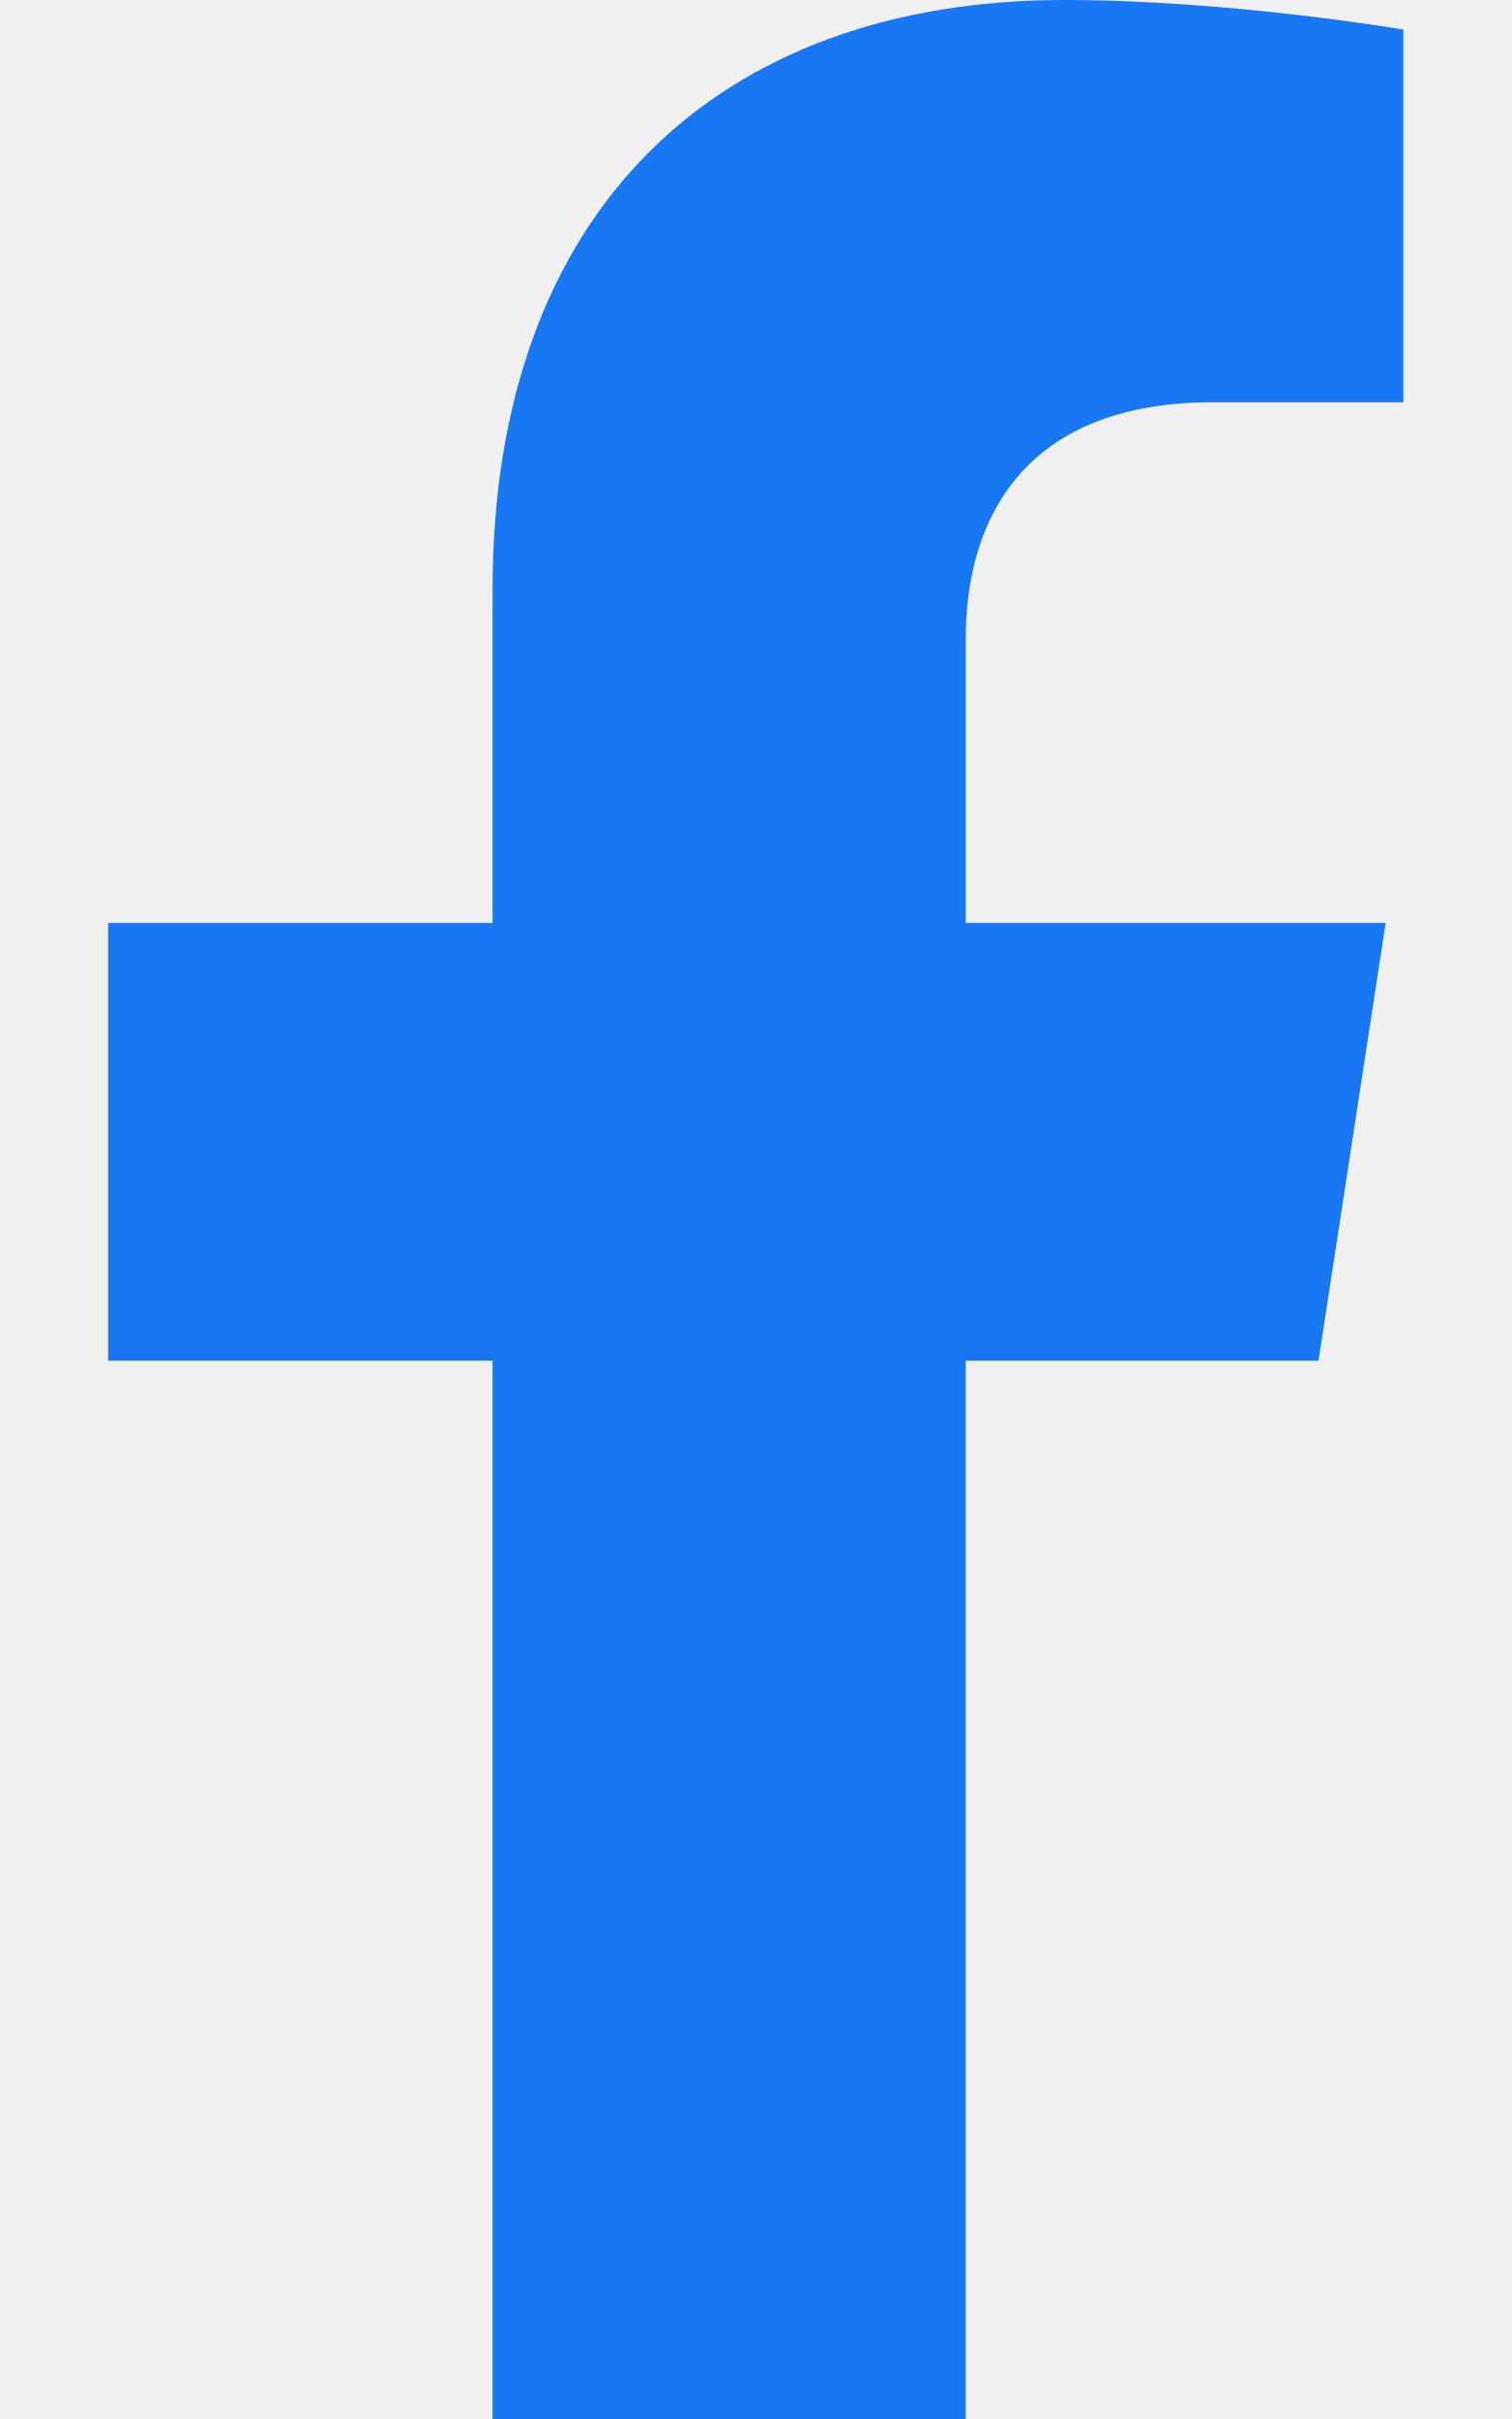
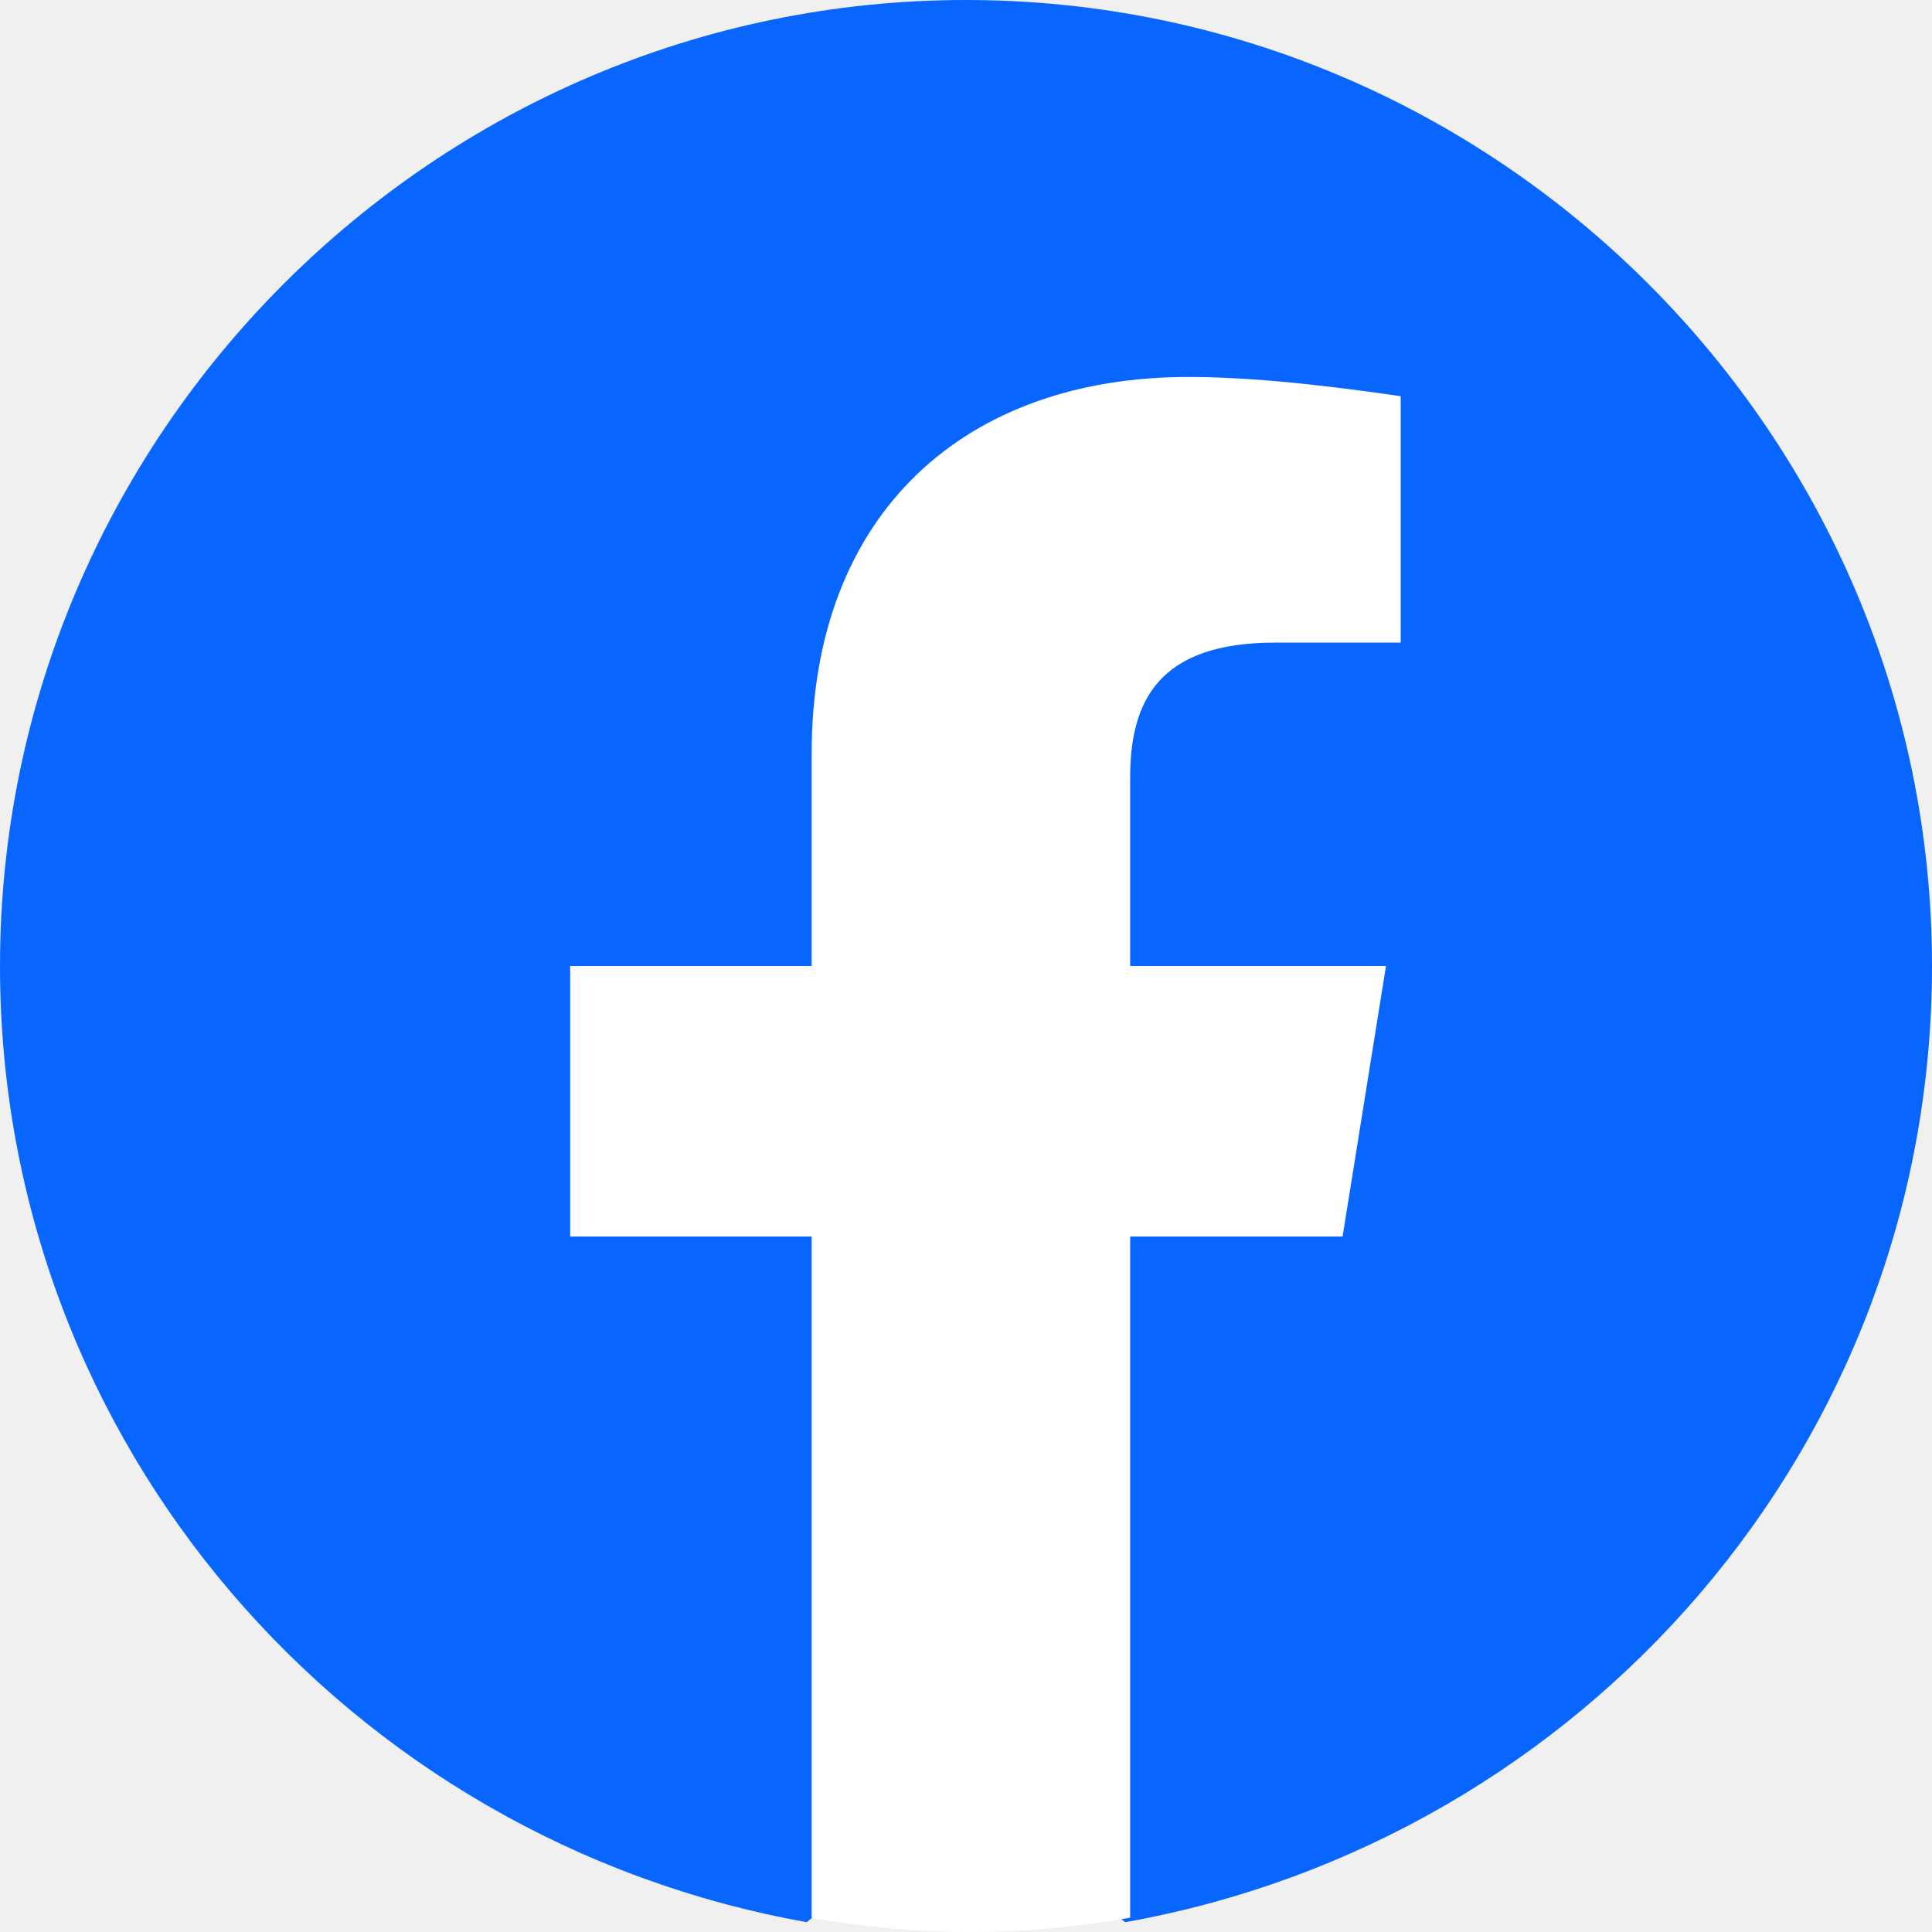
- <svg xmlns="http://www.w3.org/2000/svg" viewBox="0 0 320 512">
-   <path d="M279.14 288l14.22-92.66h-88.91v-60.13c0-25.35 12.42-50.06 52.24-50.06h40.42V6.26S260.43 0 225.36 0c-73.22 0-121.08 44.38-121.08 124.72v70.62H22.89V288h81.39v224h100.17V288z" fill="#1877F2" />
+ <svg xmlns="http://www.w3.org/2000/svg" xml:space="preserve" viewBox="0 0 512 512">
+   <path d="M213.8 509.4C92.2 487.7 0 382.7 0 256 0 115.2 115.2 0 256 0s256 115.2 256 256c0 126.7-92.2 231.7-213.8 253.4l-14.1-11.5h-56.3z" style="fill:#0866ff" />
+   <path d="m355.8 327.7 11.5-71.7h-67.8v-49.9c0-20.5 7.7-35.8 38.4-35.8h33.3V105c-17.9-2.6-38.4-5.1-56.3-5.1-58.9 0-99.8 35.8-99.8 99.8V256h-64v71.7h64v180.5c14.1 2.6 28.2 3.8 42.2 3.8 14.1 0 28.2-1.3 42.2-3.8V327.7z" style="fill:#fff" />
</svg>
